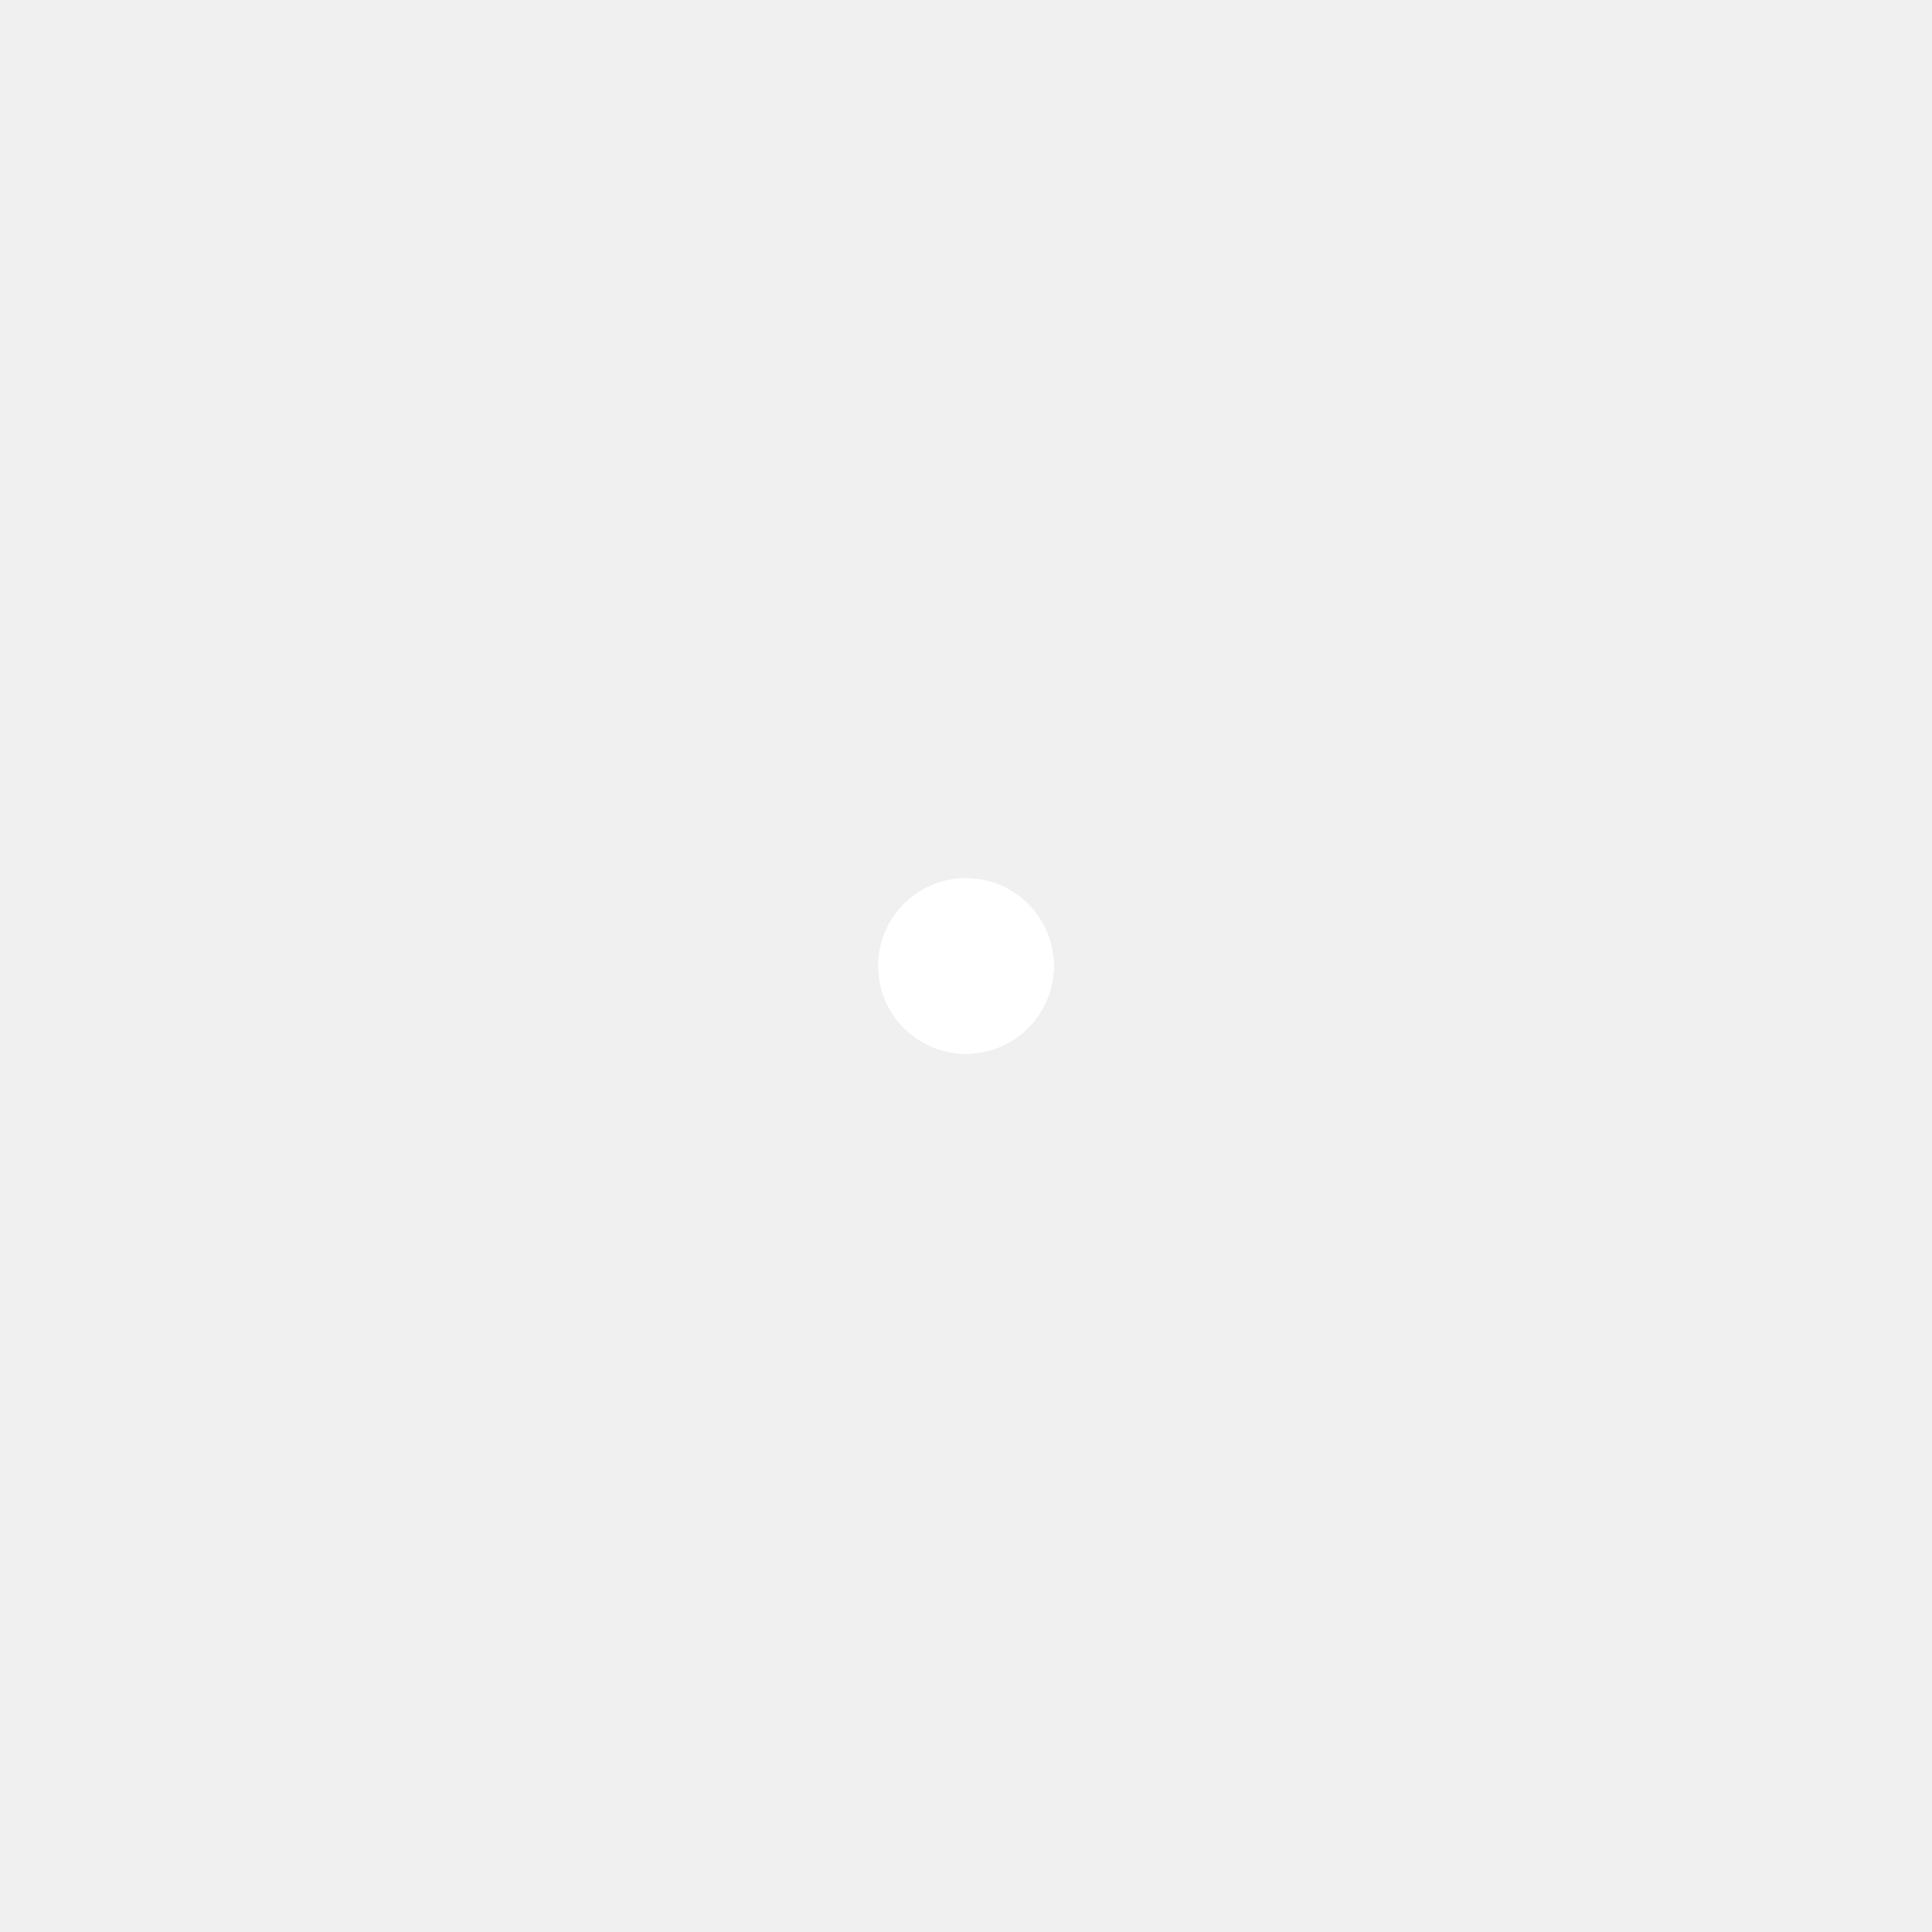
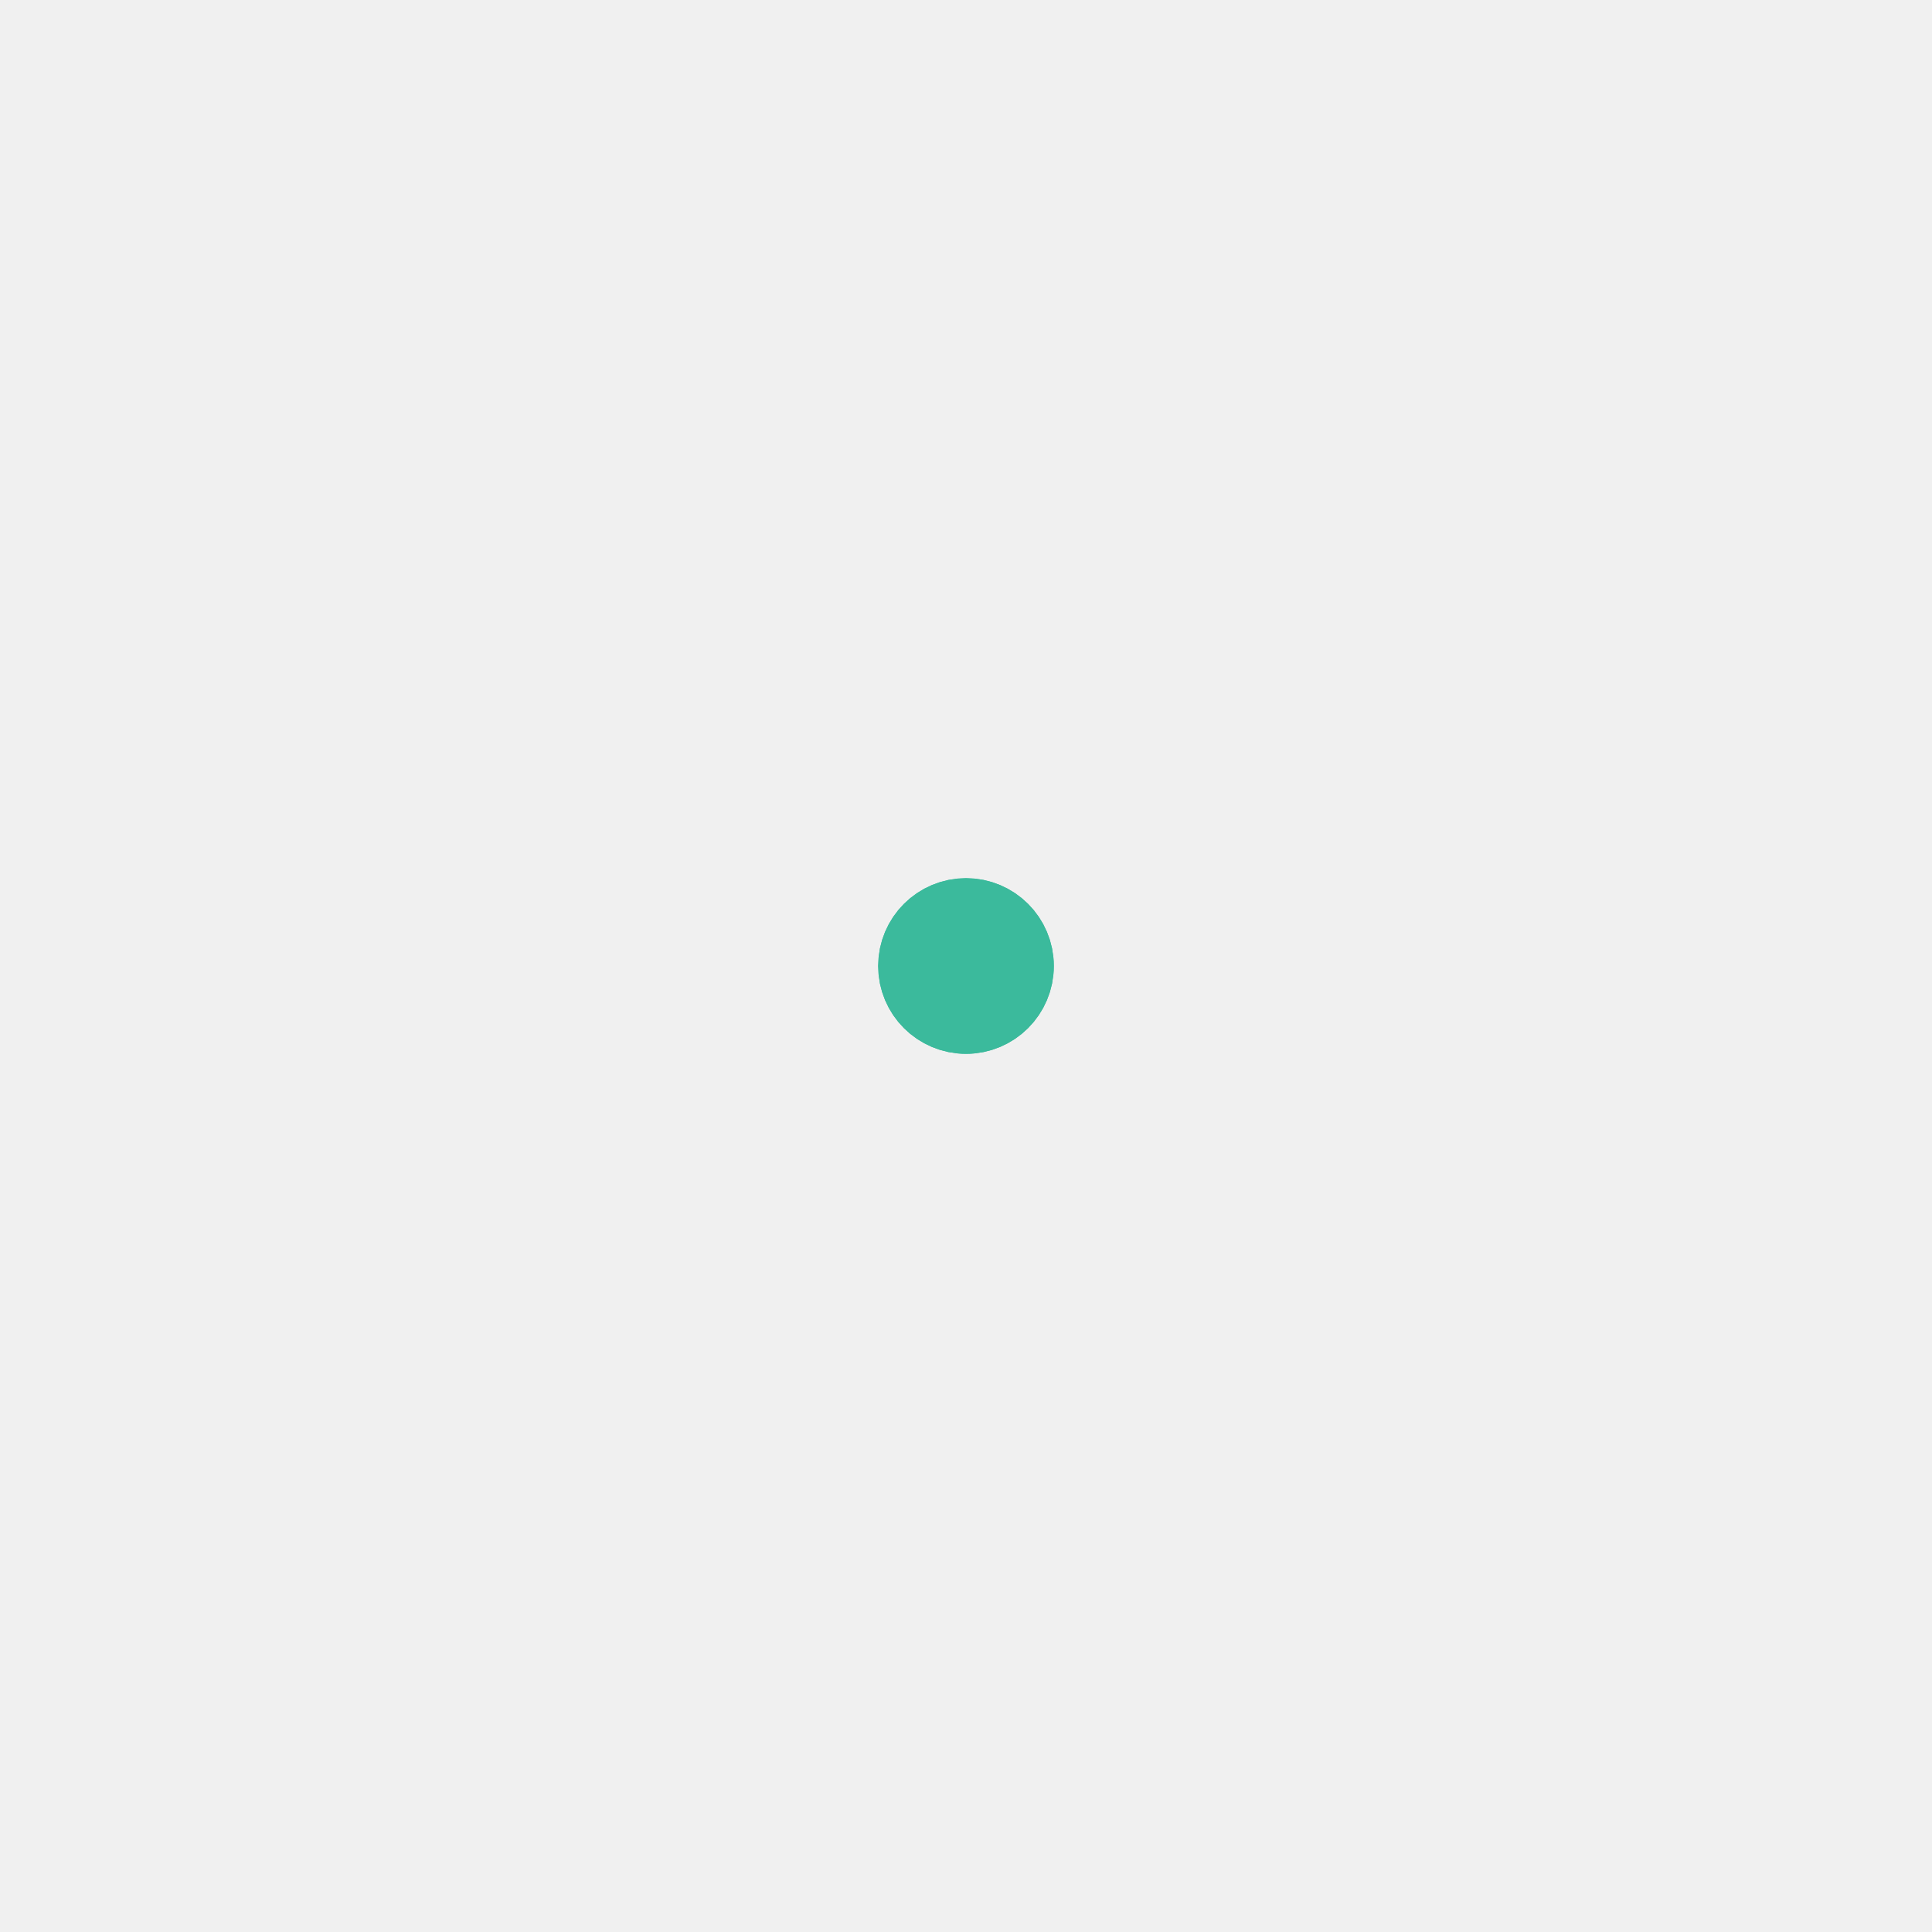
- <svg xmlns="http://www.w3.org/2000/svg" width="44" height="44" viewBox="0 0 44 44" stroke="#fff">
+ <svg xmlns="http://www.w3.org/2000/svg" width="44" height="44" viewBox="0 0 44 44" stroke=" #3BBA9C">
  <g fill="none" fill-rule="evenodd" stroke-width="2">
    <circle cx="22" cy="22" r="1">
      <animate attributeName="r" begin="0s" dur="1.8s" values="1; 20" calcMode="spline" keyTimes="0; 1" keySplines="0.165, 0.84, 0.44, 1" repeatCount="indefinite" />
      <animate attributeName="stroke-opacity" begin="0s" dur="1.8s" values="1; 0" calcMode="spline" keyTimes="0; 1" keySplines="0.3, 0.61, 0.355, 1" repeatCount="indefinite" />
    </circle>
    <circle cx="22" cy="22" r="1">
      <animate attributeName="r" begin="-0.9s" dur="1.8s" values="1; 20" calcMode="spline" keyTimes="0; 1" keySplines="0.165, 0.84, 0.44, 1" repeatCount="indefinite" />
      <animate attributeName="stroke-opacity" begin="-0.9s" dur="1.8s" values="1; 0" calcMode="spline" keyTimes="0; 1" keySplines="0.3, 0.61, 0.355, 1" repeatCount="indefinite" />
    </circle>
  </g>
</svg>
